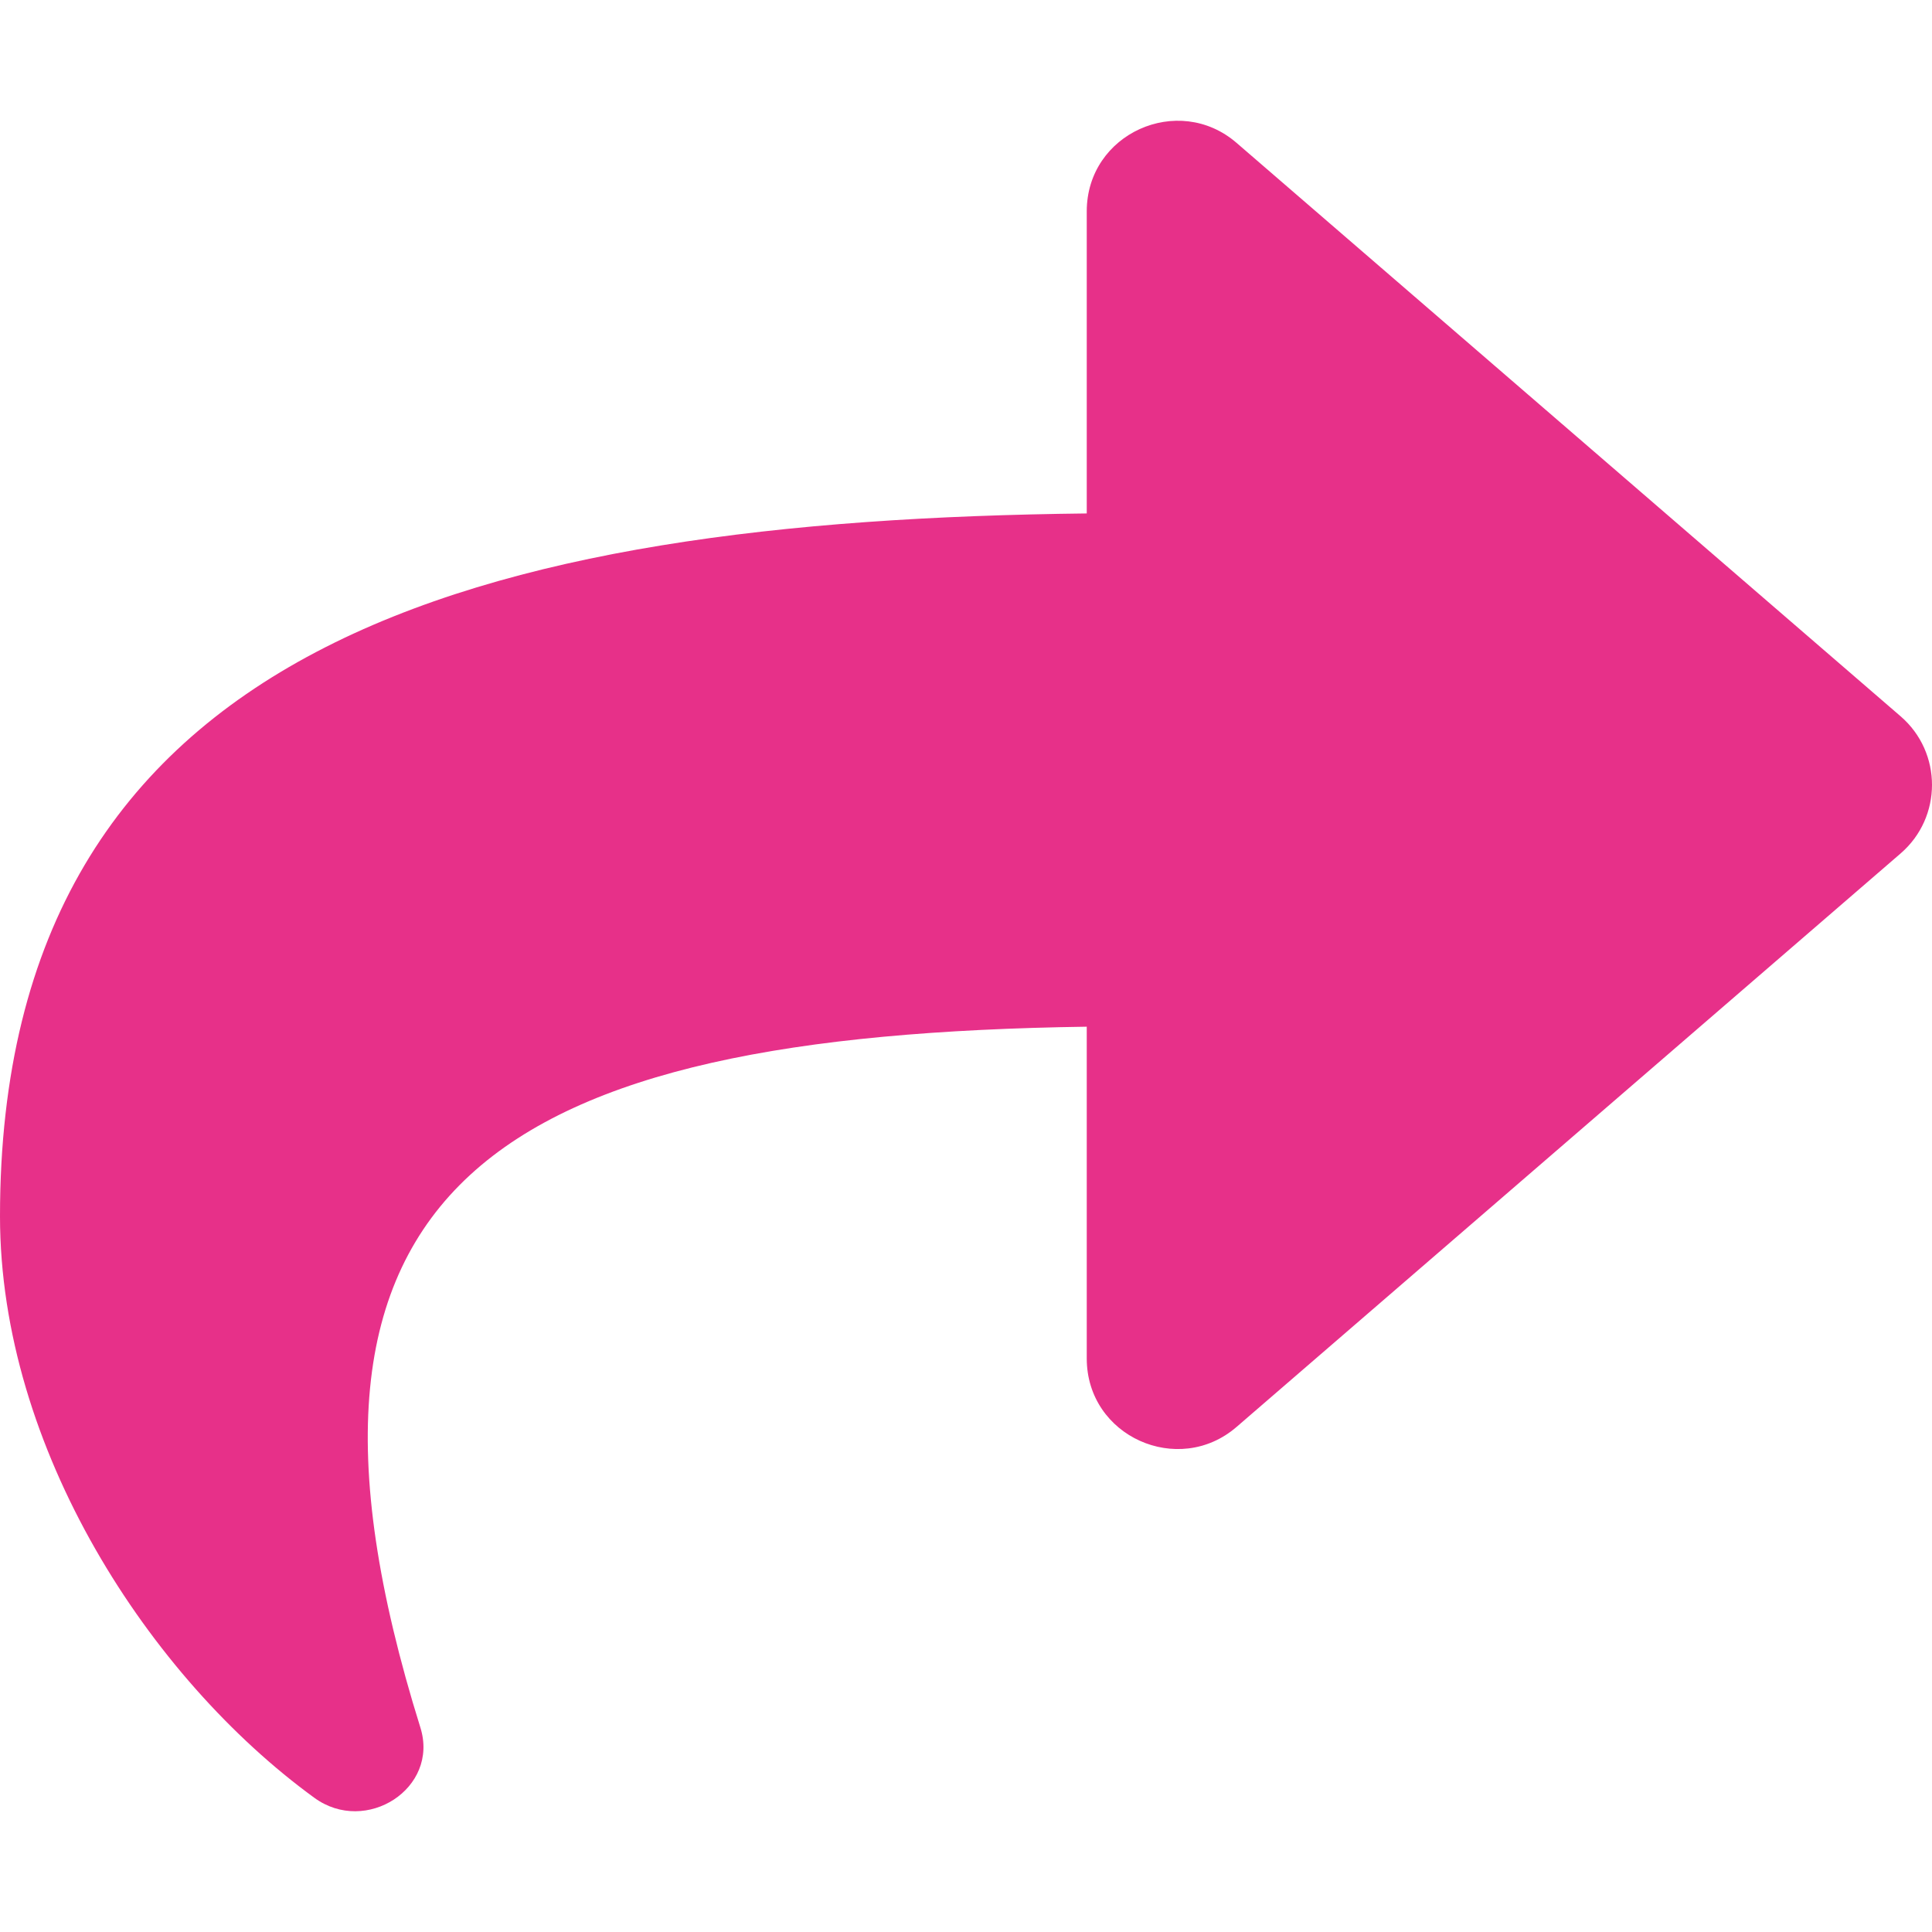
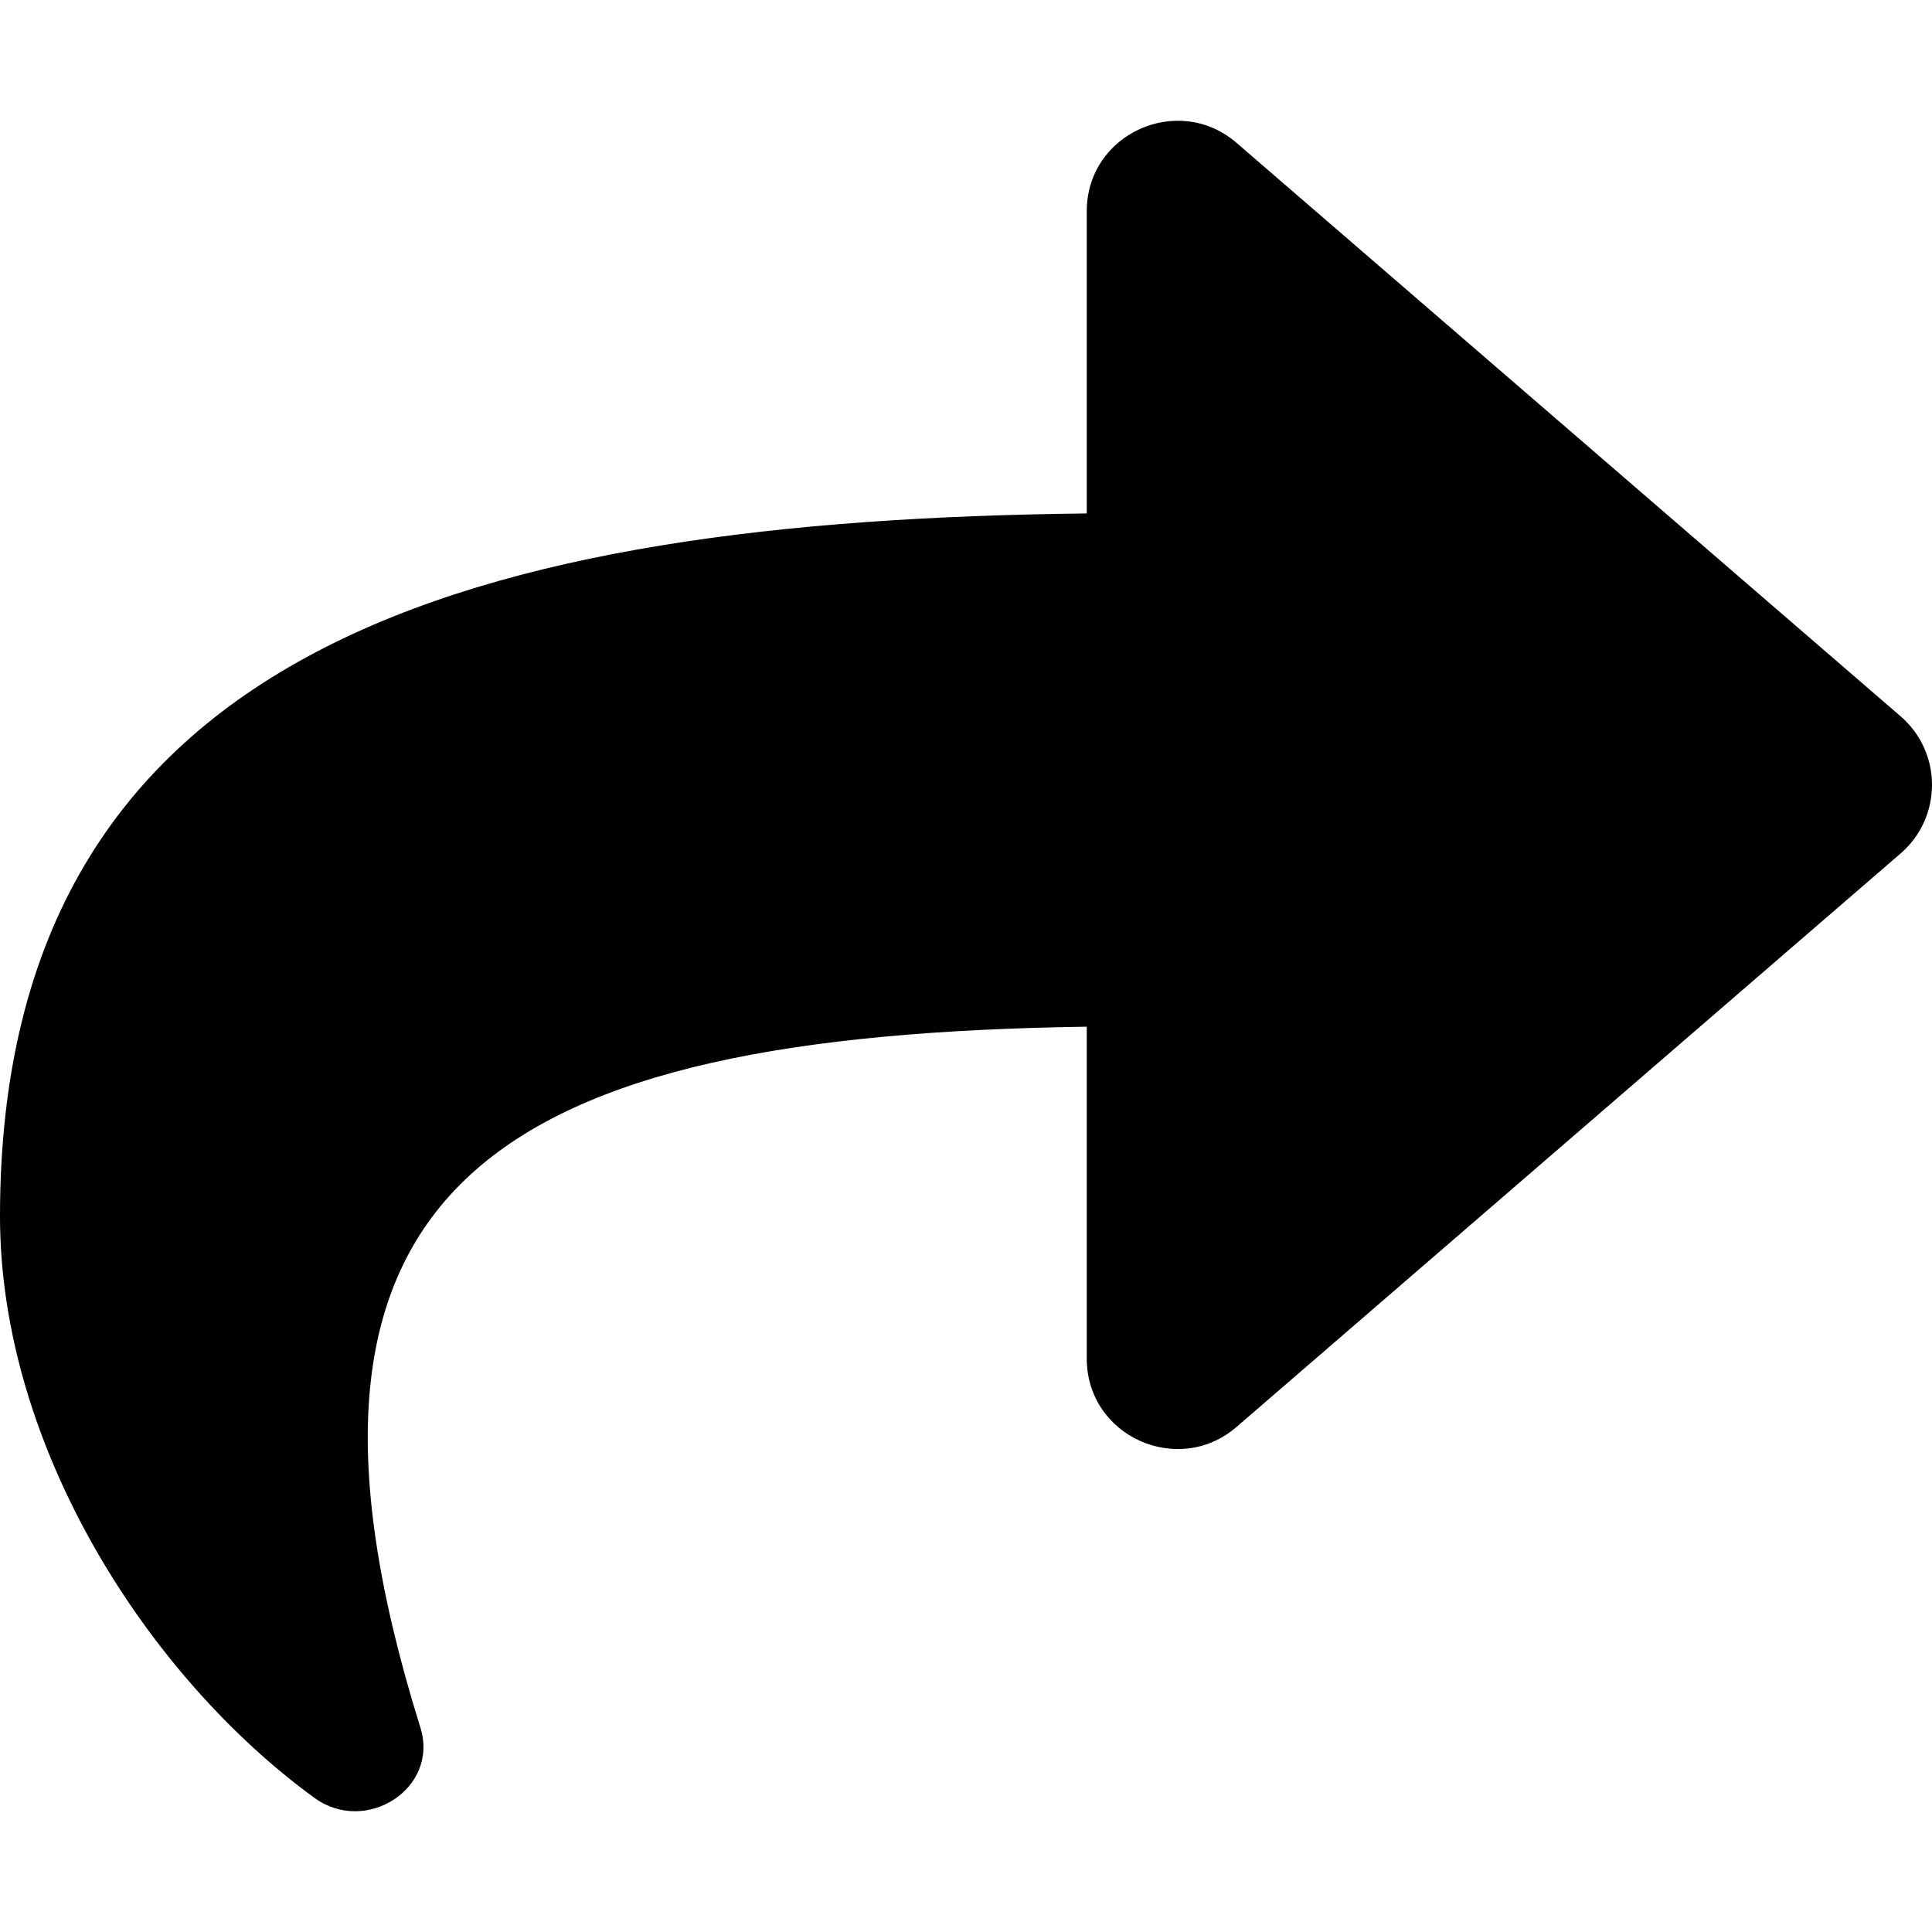
<svg xmlns="http://www.w3.org/2000/svg" width="100%" height="100%" aria-hidden="true" focusable="false" data-prefix="fas" data-icon="share" class="svg-inline--fa fa-share fa-w-16" role="img" viewBox="0 0 512 512">
-   <path fill="#e73089" d="M503.691 189.836L327.687 37.851C312.281 24.546 288 35.347 288 56.015v80.053C127.371 137.907 0 170.1 0 322.326c0 61.441 39.581 122.309 83.333 154.132 13.653 9.931 33.111-2.533 28.077-18.631C66.066 312.814 132.917 274.316 288 272.085V360c0 20.7 24.3 31.453 39.687 18.164l176.004-152c11.071-9.562 11.086-26.753 0-36.328z" />
+   <path fill="#000000" d="M503.691 189.836L327.687 37.851C312.281 24.546 288 35.347 288 56.015v80.053C127.371 137.907 0 170.1 0 322.326c0 61.441 39.581 122.309 83.333 154.132 13.653 9.931 33.111-2.533 28.077-18.631C66.066 312.814 132.917 274.316 288 272.085V360c0 20.7 24.3 31.453 39.687 18.164l176.004-152c11.071-9.562 11.086-26.753 0-36.328z" />
</svg>
